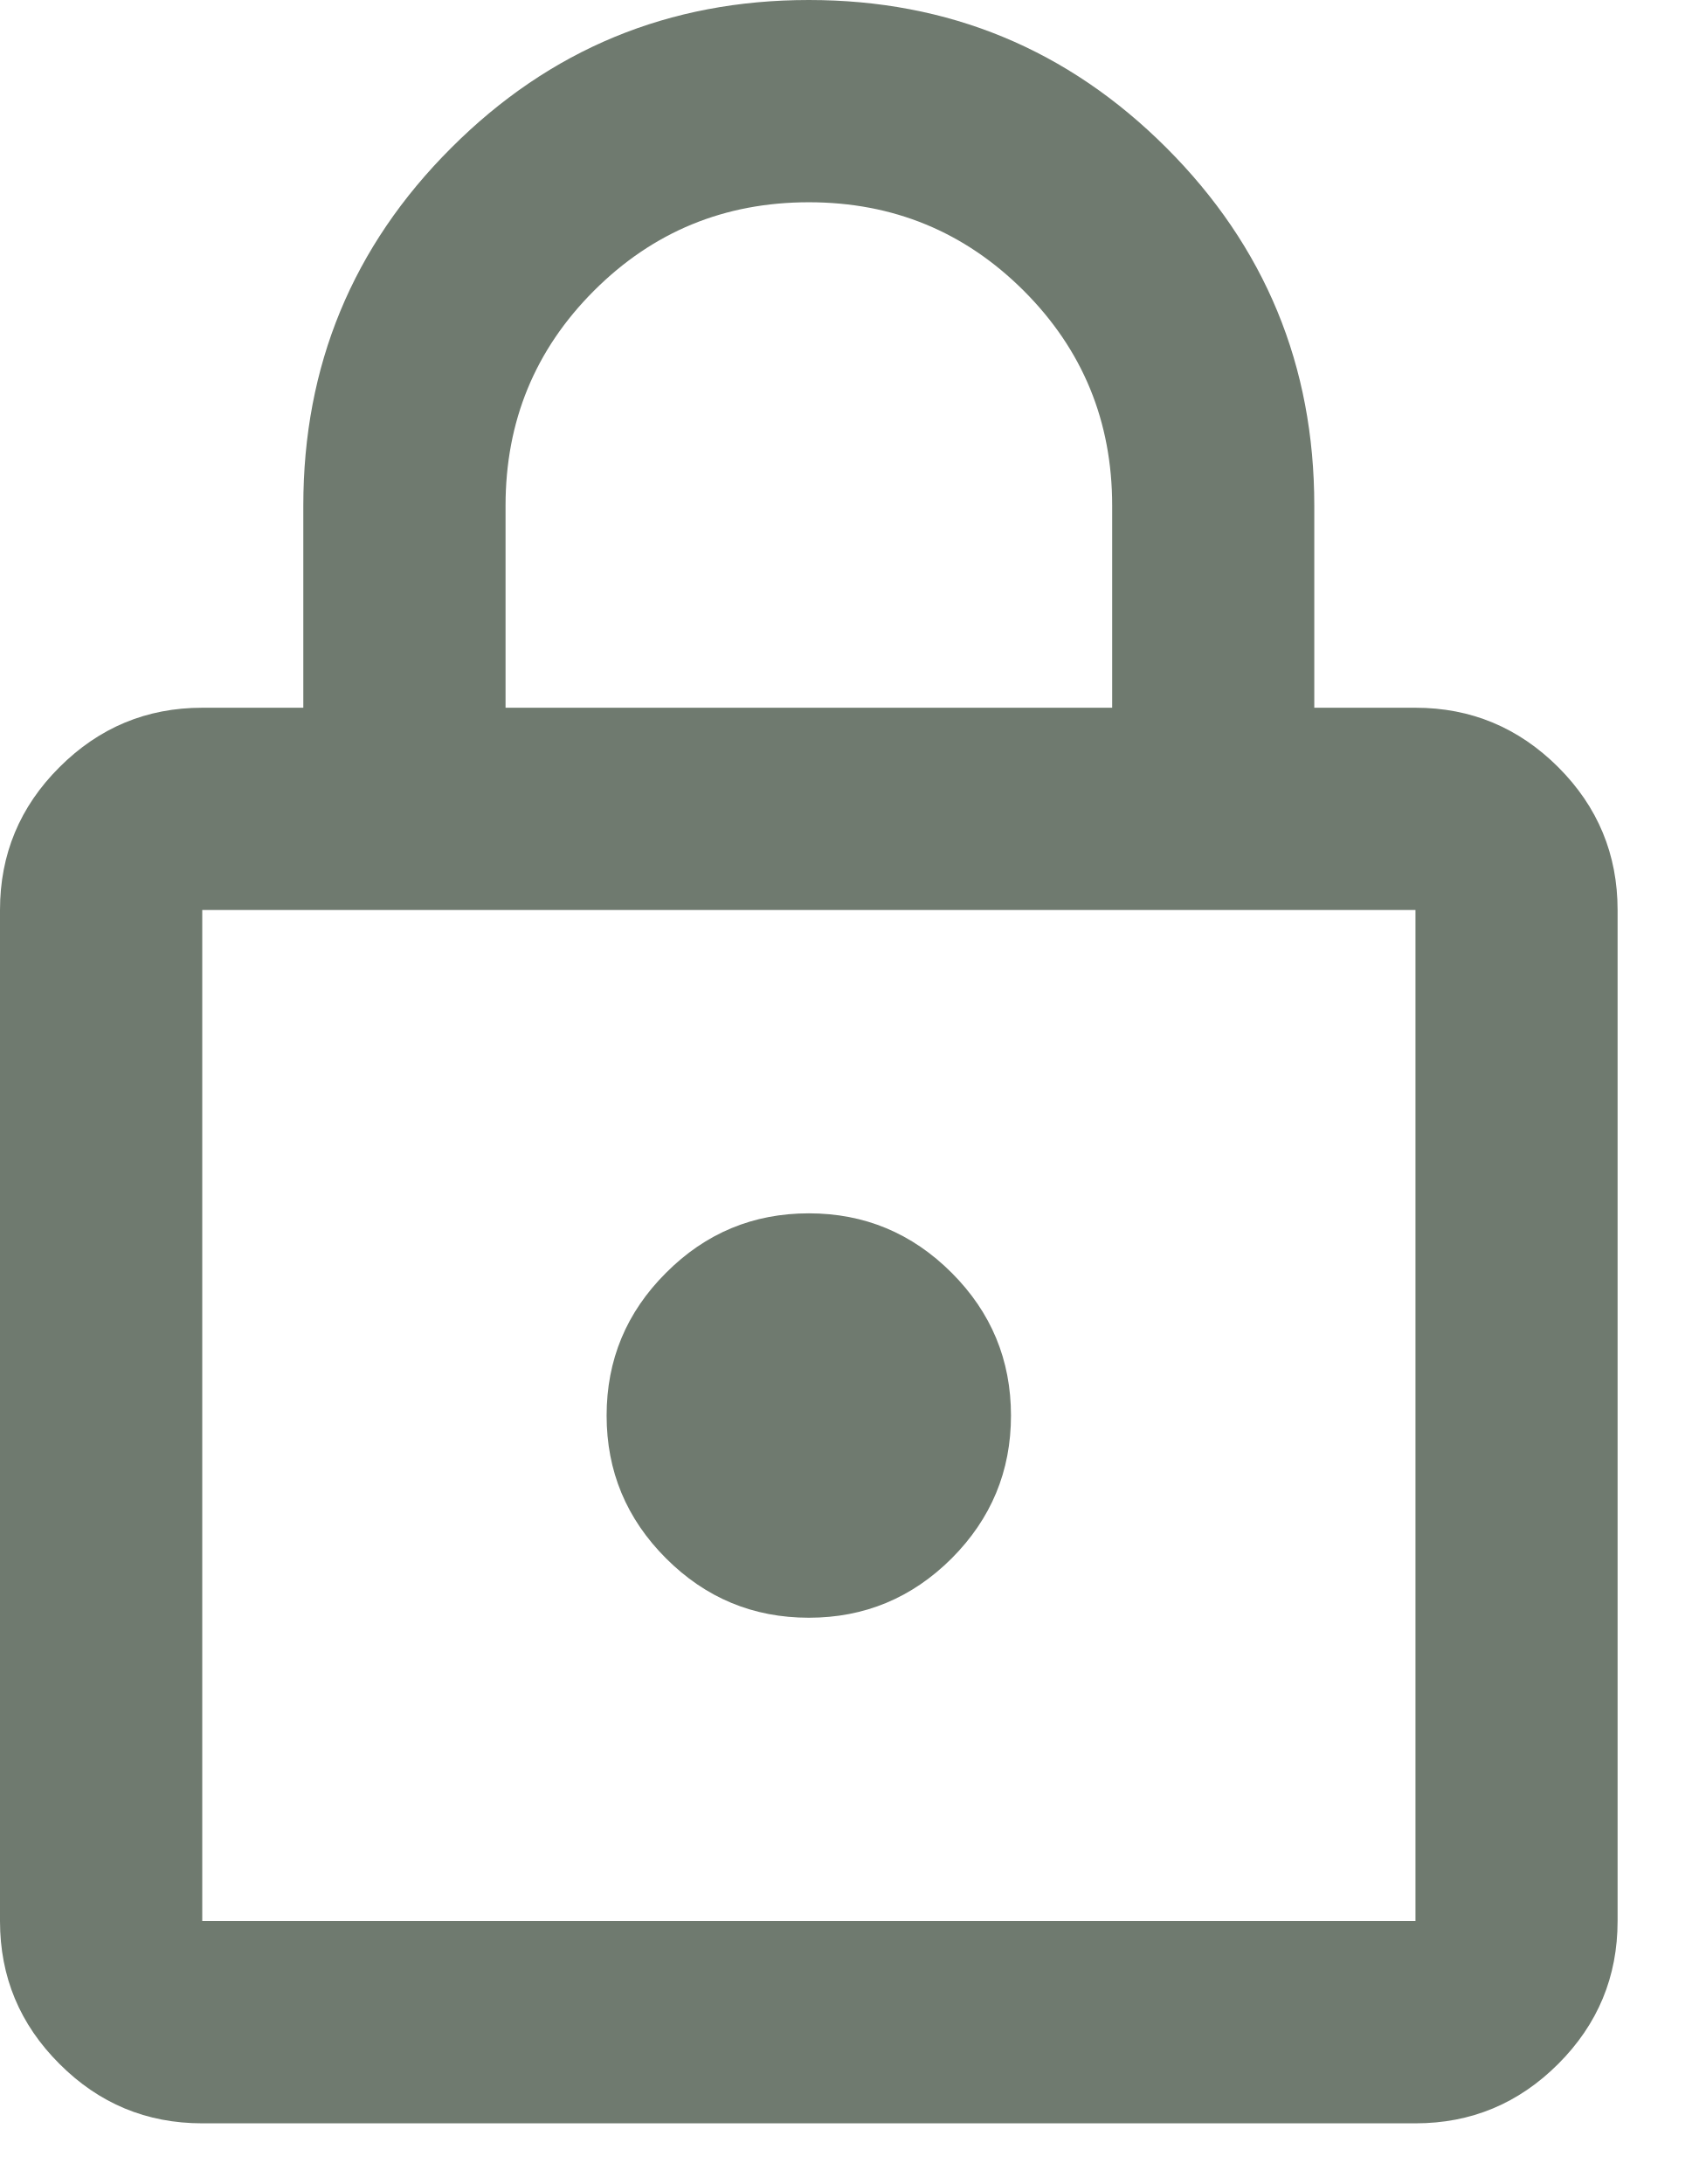
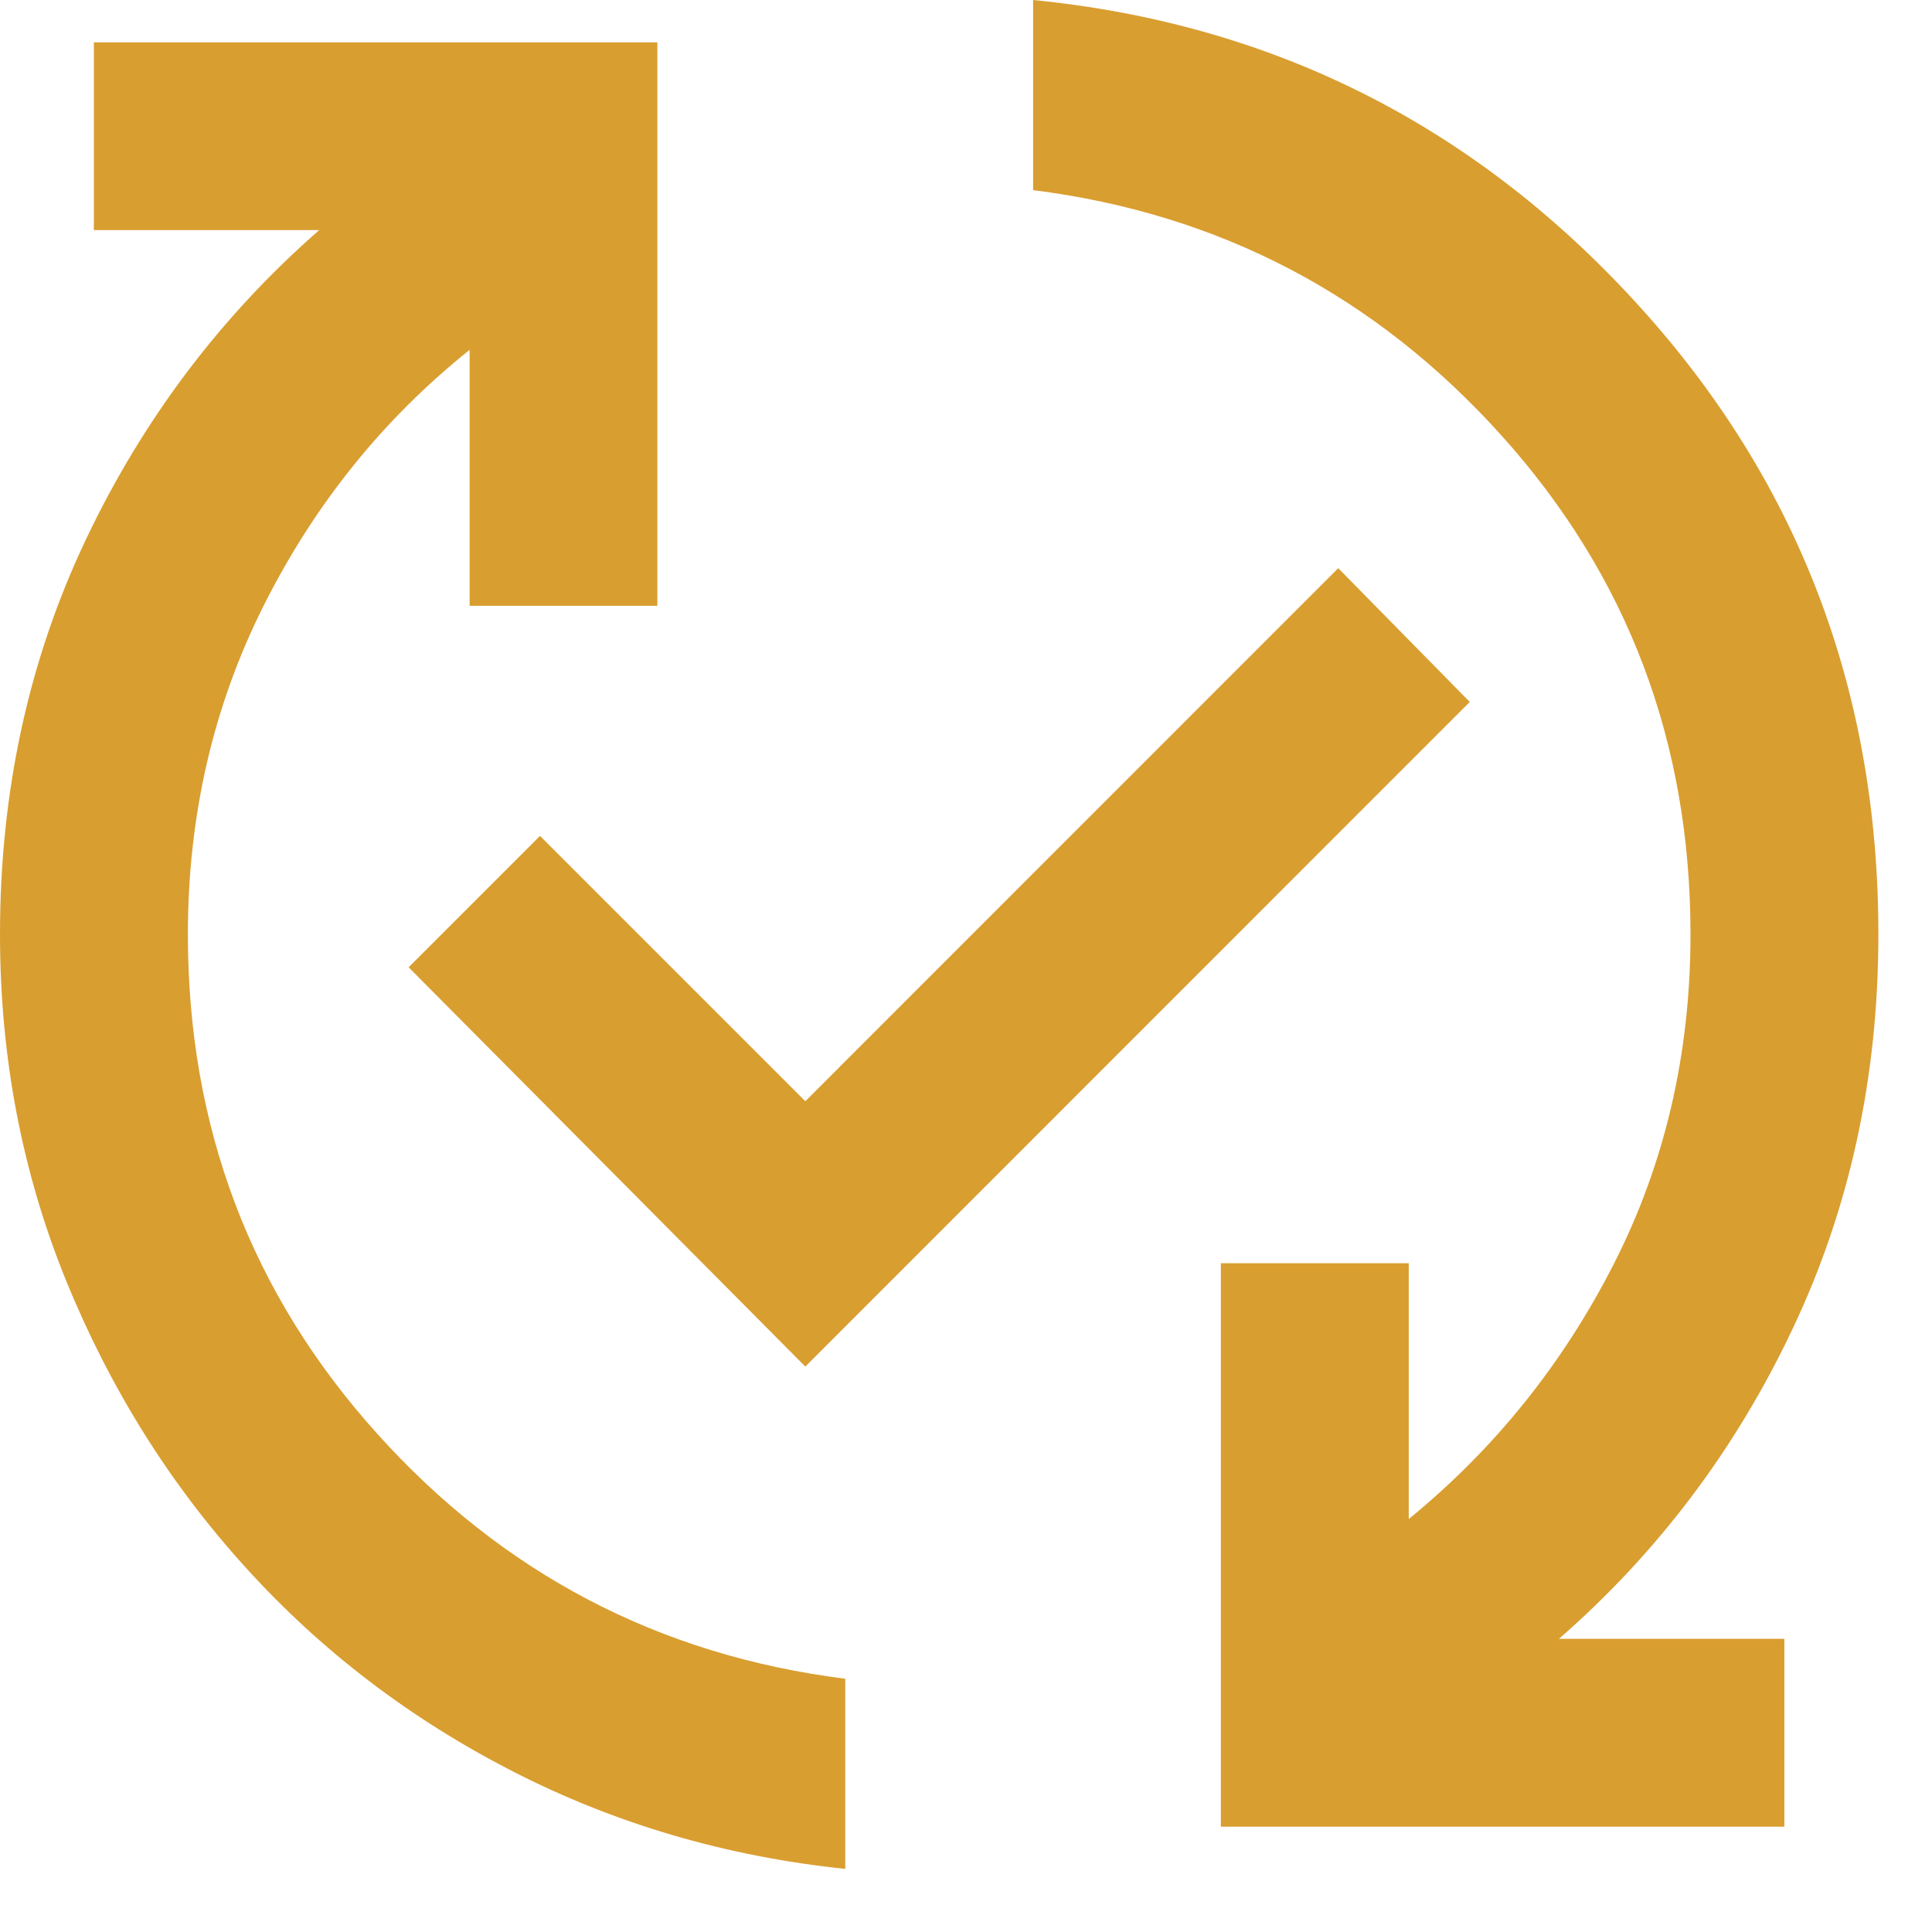
- <svg xmlns="http://www.w3.org/2000/svg" width="14" height="18" viewBox="0 0 14 18" fill="none">
-   <path d="M1.667 17.5C1.208 17.5 0.816 17.337 0.49 17.01C0.163 16.684 0 16.292 0 15.833V7.5C0 7.042 0.163 6.649 0.49 6.323C0.816 5.997 1.208 5.833 1.667 5.833H2.5V4.167C2.5 3.014 2.906 2.031 3.719 1.219C4.531 0.406 5.514 0 6.667 0C7.819 0 8.802 0.406 9.615 1.219C10.427 2.031 10.833 3.014 10.833 4.167V5.833H11.667C12.125 5.833 12.517 5.997 12.844 6.323C13.17 6.649 13.333 7.042 13.333 7.5V15.833C13.333 16.292 13.17 16.684 12.844 17.01C12.517 17.337 12.125 17.5 11.667 17.5H1.667ZM1.667 15.833H11.667V7.5H1.667V15.833ZM6.667 13.333C7.125 13.333 7.517 13.17 7.844 12.844C8.17 12.517 8.333 12.125 8.333 11.667C8.333 11.208 8.17 10.816 7.844 10.49C7.517 10.163 7.125 10 6.667 10C6.208 10 5.816 10.163 5.49 10.49C5.163 10.816 5 11.208 5 11.667C5 12.125 5.163 12.517 5.49 12.844C5.816 13.17 6.208 13.333 6.667 13.333ZM4.167 5.833H9.167V4.167C9.167 3.472 8.924 2.882 8.438 2.396C7.951 1.91 7.361 1.667 6.667 1.667C5.972 1.667 5.382 1.91 4.896 2.396C4.41 2.882 4.167 3.472 4.167 4.167V5.833ZM1.667 15.833V7.5V15.833Z" fill="#6F7A6F" />
+ <svg xmlns="http://www.w3.org/2000/svg" width="12" height="12" viewBox="0 0 12 12" fill="none">
+   <path d="M5.25 11.608C4.511 11.531 3.823 11.329 3.186 11.003C2.55 10.677 1.995 10.255 1.524 9.734C1.052 9.214 0.681 8.619 0.408 7.948C0.136 7.277 0 6.562 0 5.804C0 4.919 0.177 4.103 0.532 3.354C0.887 2.606 1.371 1.964 1.983 1.429H0.583V0.263H4.083V3.763H2.917V2.173C2.382 2.601 1.957 3.128 1.641 3.755C1.325 4.382 1.167 5.065 1.167 5.804C1.167 7 1.558 8.033 2.341 8.903C3.123 9.773 4.093 10.281 5.25 10.427V11.608ZM5.002 8.488L2.538 6.008L3.354 5.192L5.002 6.84L8.312 3.529L9.129 4.36L5.002 8.488ZM7.583 11.346V7.846H8.75V9.435C9.285 8.998 9.71 8.468 10.026 7.846C10.342 7.224 10.5 6.543 10.5 5.804C10.5 4.608 10.109 3.575 9.326 2.705C8.543 1.835 7.574 1.327 6.417 1.181V0C7.894 0.146 9.139 0.768 10.15 1.867C11.161 2.965 11.667 4.278 11.667 5.804C11.667 6.689 11.489 7.506 11.134 8.254C10.78 9.003 10.296 9.644 9.683 10.179H11.083V11.346H7.583Z" fill="#D99E30" />
</svg>
